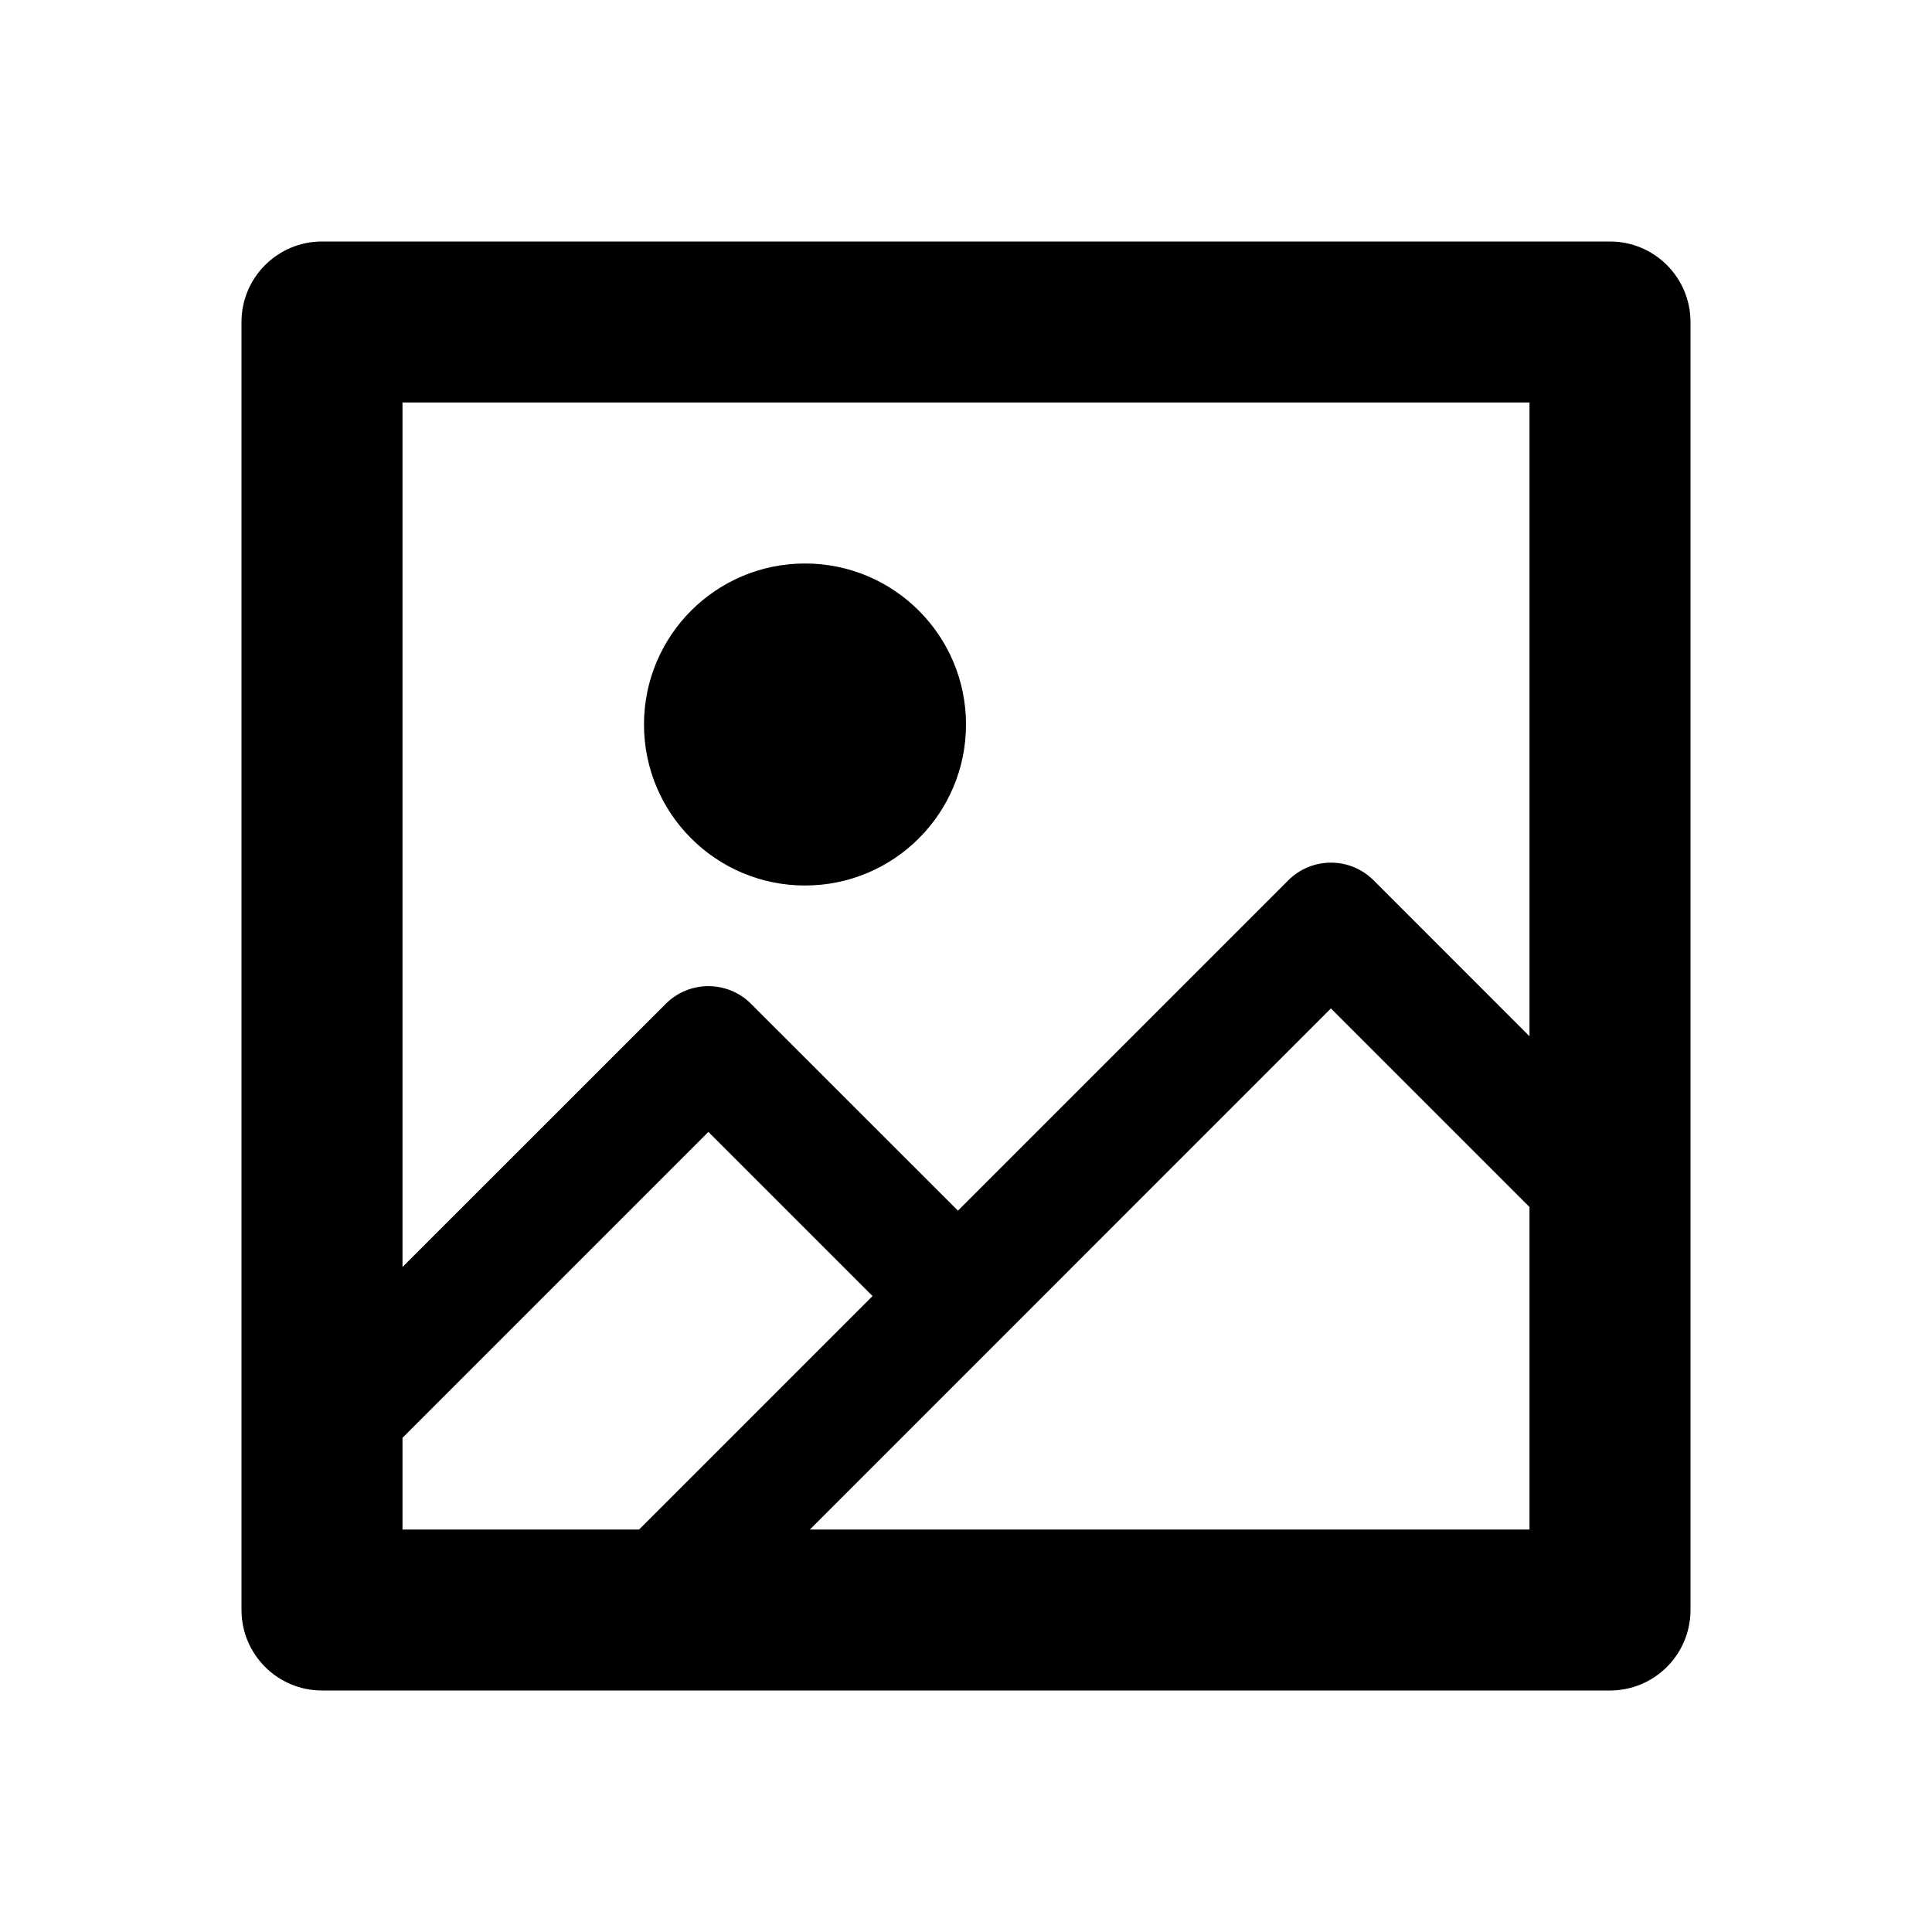
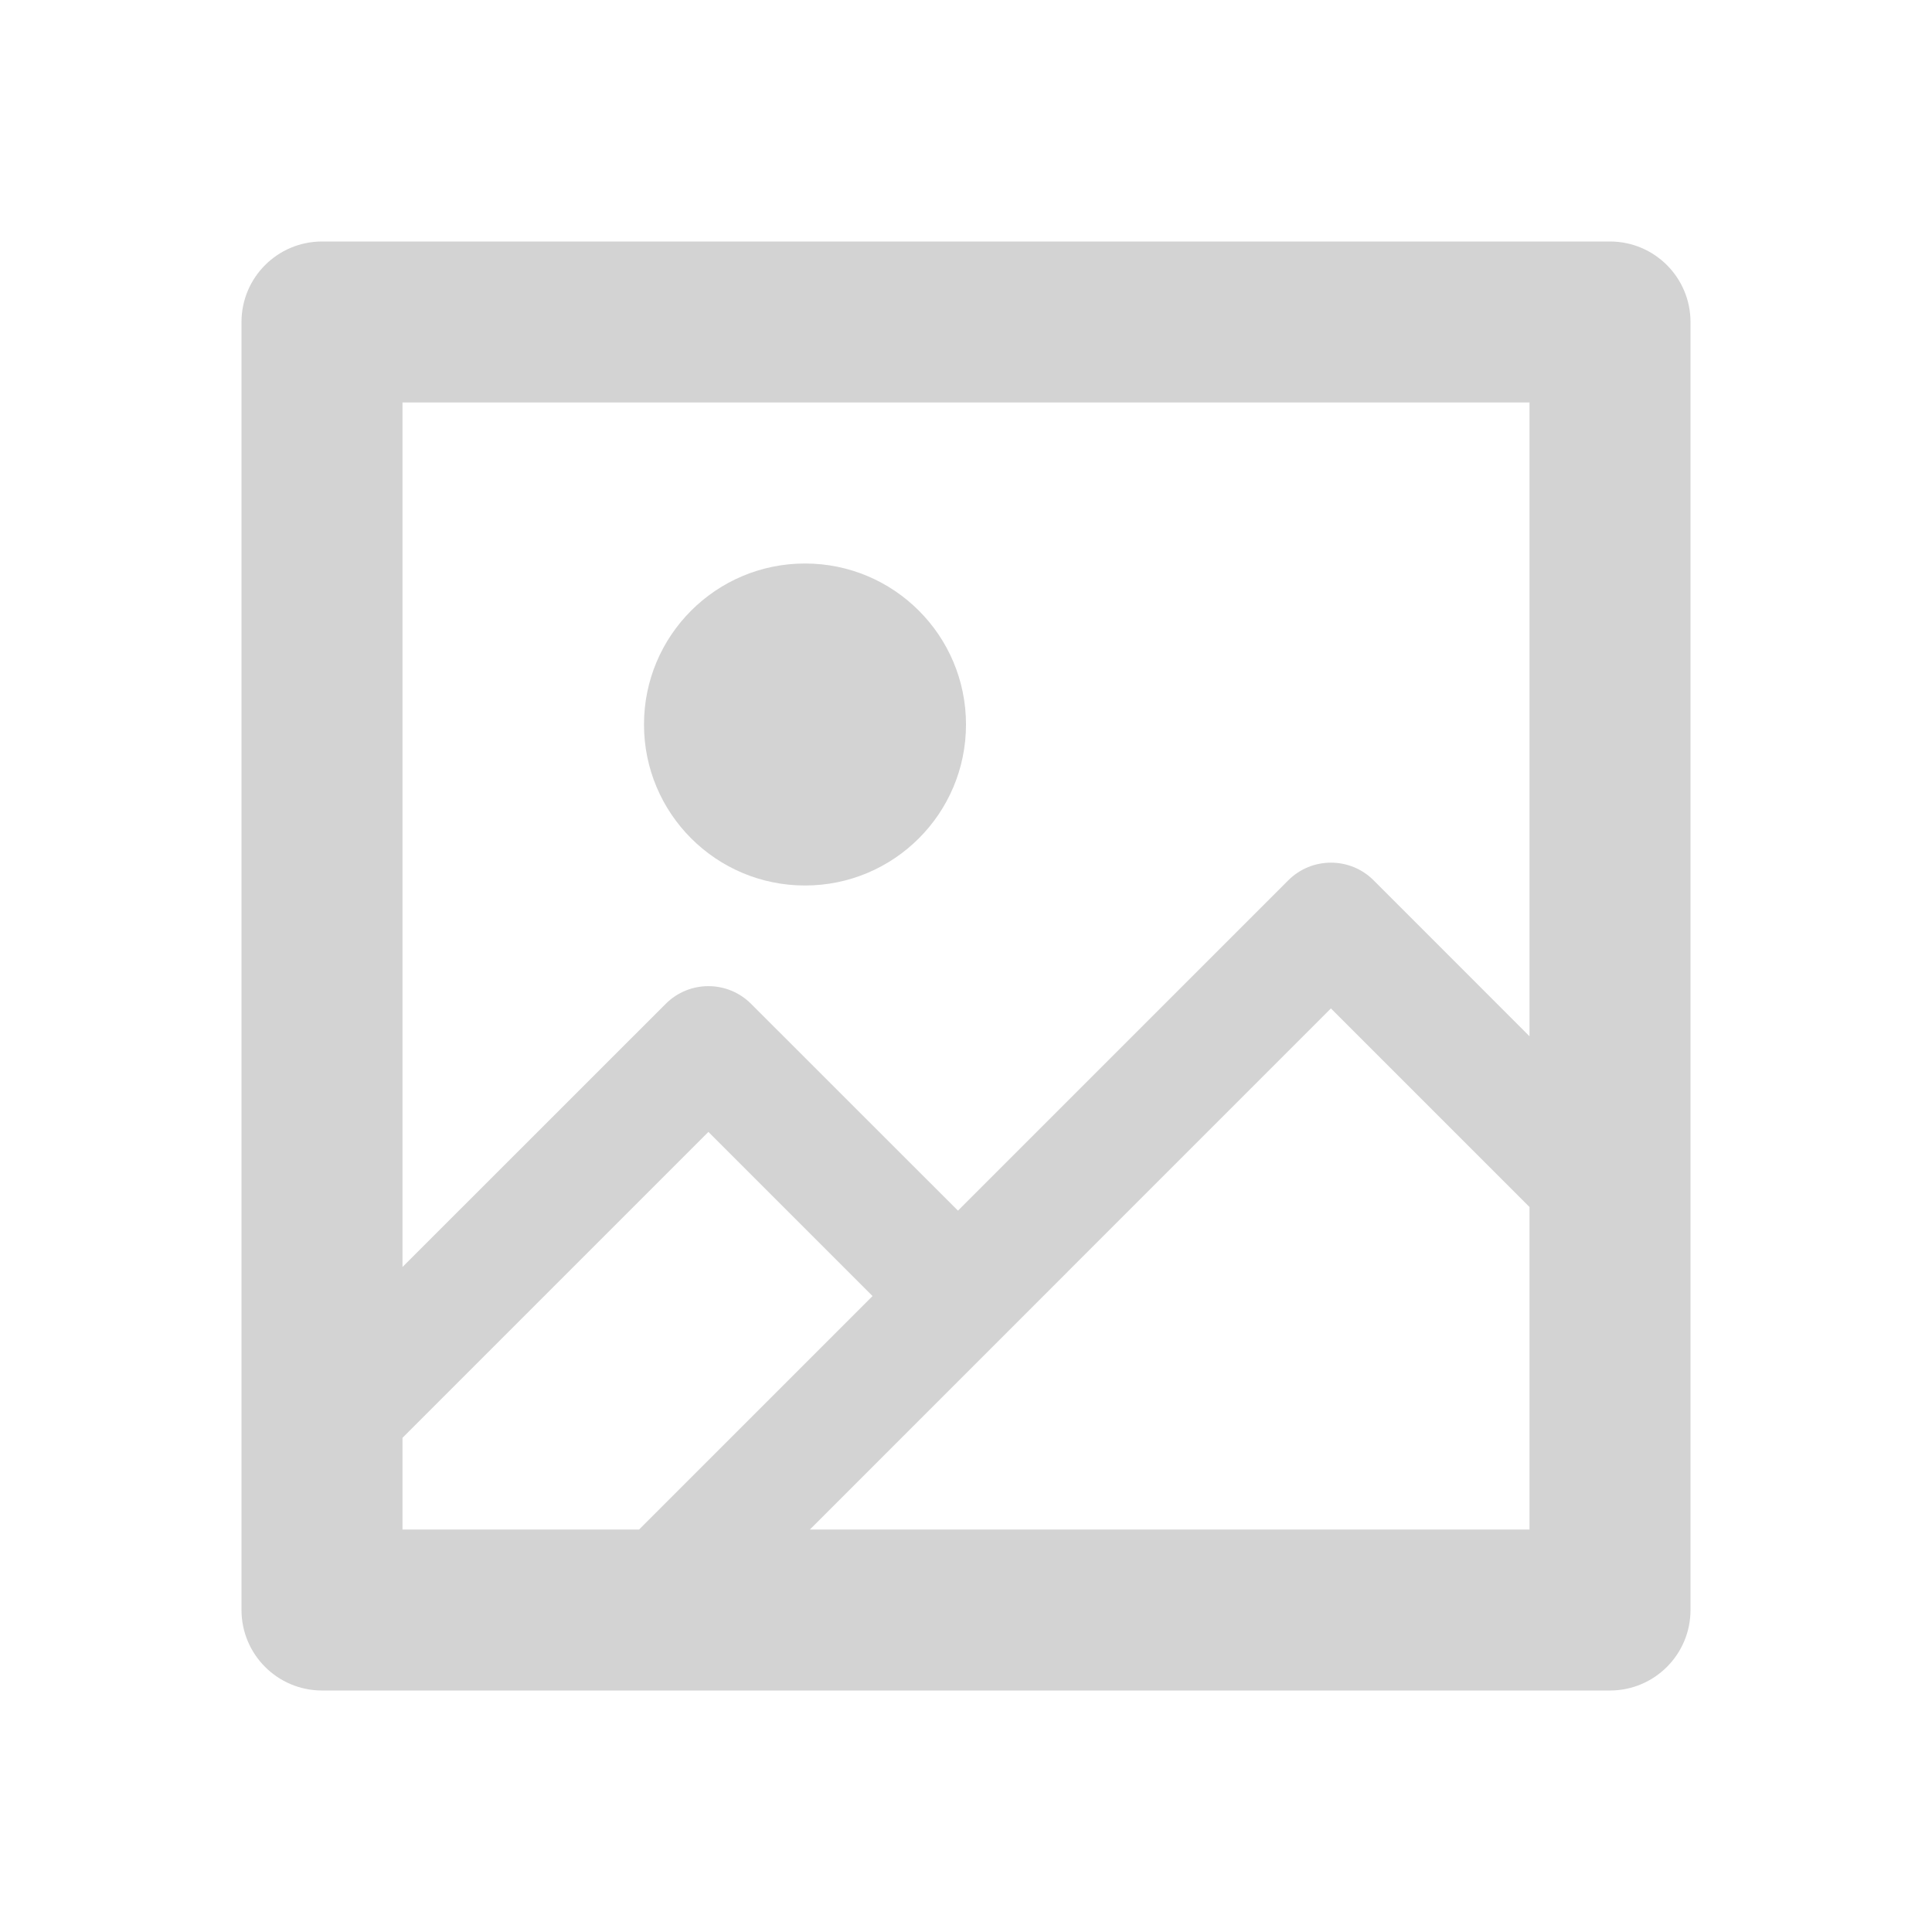
<svg xmlns="http://www.w3.org/2000/svg" width="24px" height="24px" viewBox="0 0 24 24" version="1.1">
  <defs />
  <g stroke="none" stroke-width="1" fill="none" fill-rule="evenodd">
-     <path d="M5,15.739 L8.27,12.47 C8.563,12.177 9.037,12.177 9.33,12.47 L11.9,15.039 L16.003,10.936 C16.296,10.643 16.771,10.643 17.064,10.936 L19,12.873 L19,5 L5,5 L5,15.739 Z M5,17.861 L5,19 L7.939,19 L10.839,16.1 L8.8,14.061 L5,17.861 Z M19,14.994 L16.533,12.527 L10.061,19 L19,19 L19,14.994 Z M4,3 L20,3 C20.552,3 21,3.448 21,4 L21,20 C21,20.552 20.552,21 20,21 L4,21 C3.448,21 3,20.552 3,20 L3,4 C3,3.448 3.448,3 4,3 Z M10,11 C11.105,11 12,10.105 12,9 C12,7.895 11.105,7 10,7 C8.895,7 8,7.895 8,9 C8,10.105 8.895,11 10,11 Z" fill="#000000" fill-rule="nonzero" />
+     <path d="M5,15.739 L8.27,12.47 C8.563,12.177 9.037,12.177 9.33,12.47 L11.9,15.039 L16.003,10.936 C16.296,10.643 16.771,10.643 17.064,10.936 L19,12.873 L19,5 L5,5 L5,15.739 Z M5,17.861 L5,19 L7.939,19 L10.839,16.1 L8.8,14.061 L5,17.861 Z M19,14.994 L16.533,12.527 L10.061,19 L19,19 L19,14.994 Z M4,3 L20,3 C20.552,3 21,3.448 21,4 L21,20 C21,20.552 20.552,21 20,21 L4,21 C3.448,21 3,20.552 3,20 L3,4 C3,3.448 3.448,3 4,3 Z M10,11 C11.105,11 12,10.105 12,9 C12,7.895 11.105,7 10,7 C8.895,7 8,7.895 8,9 C8,10.105 8.895,11 10,11 Z" fill="#D3D3D3" fill-rule="nonzero" />
  </g>
</svg>
